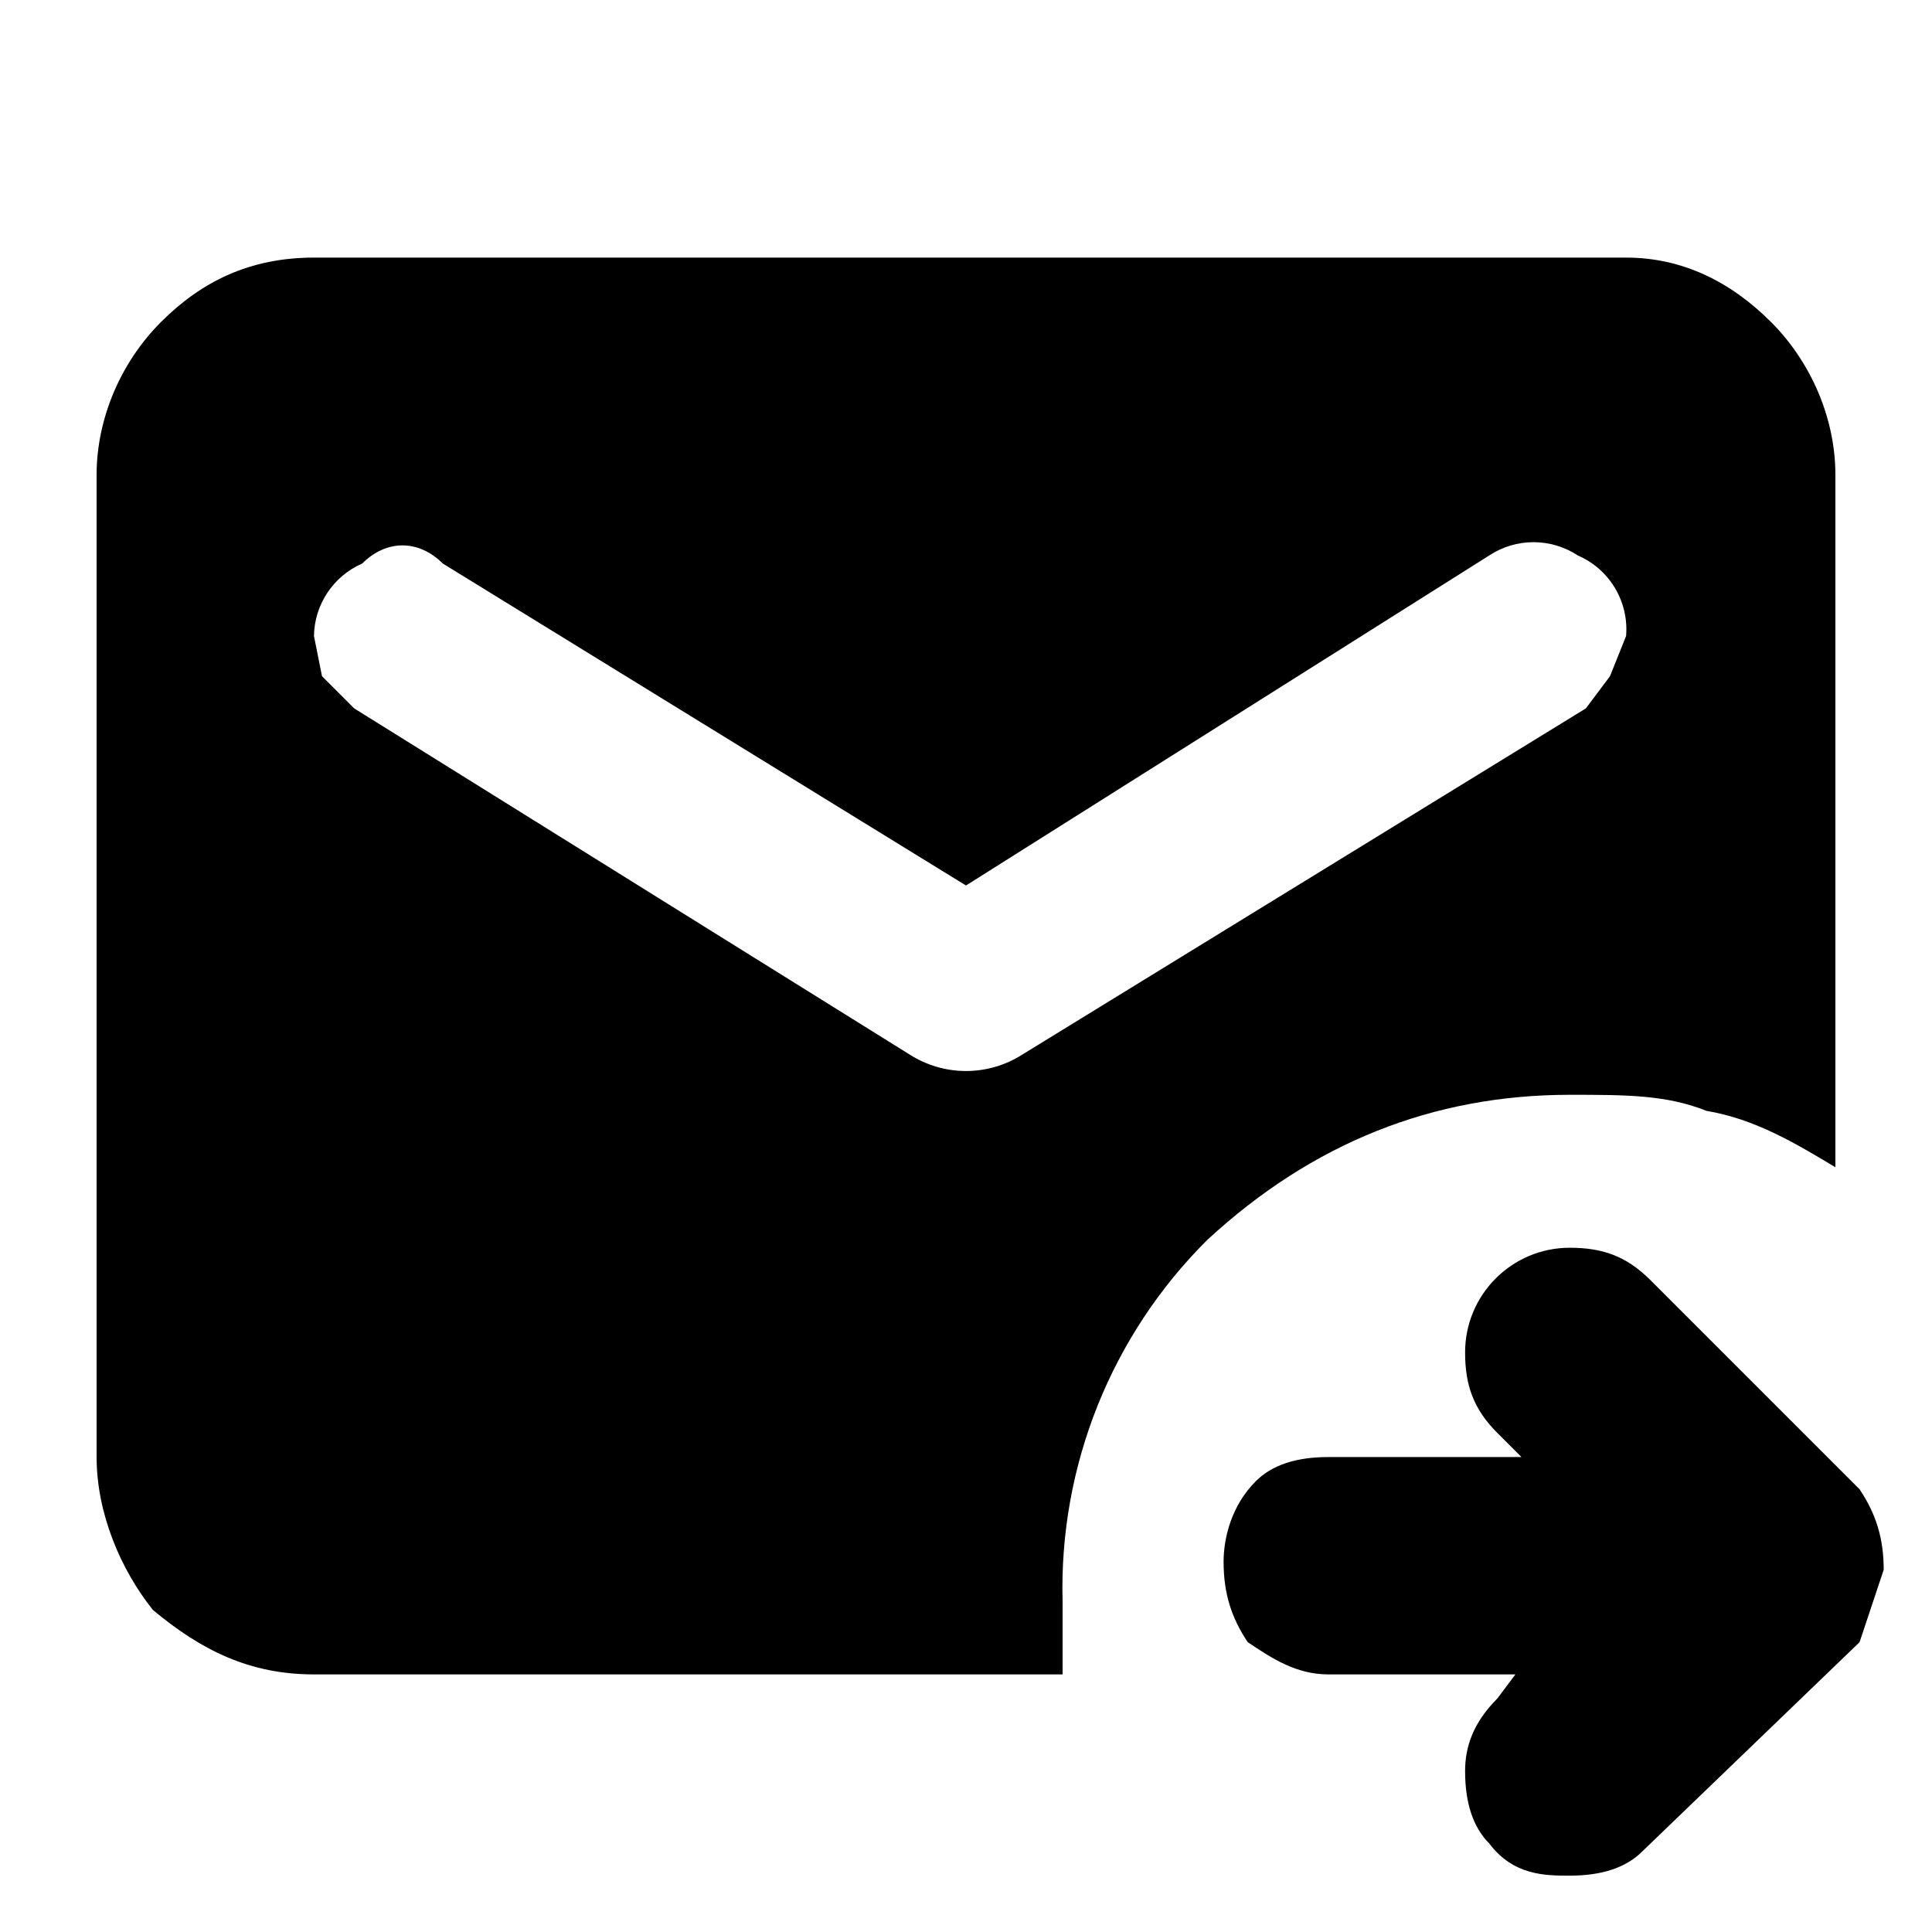
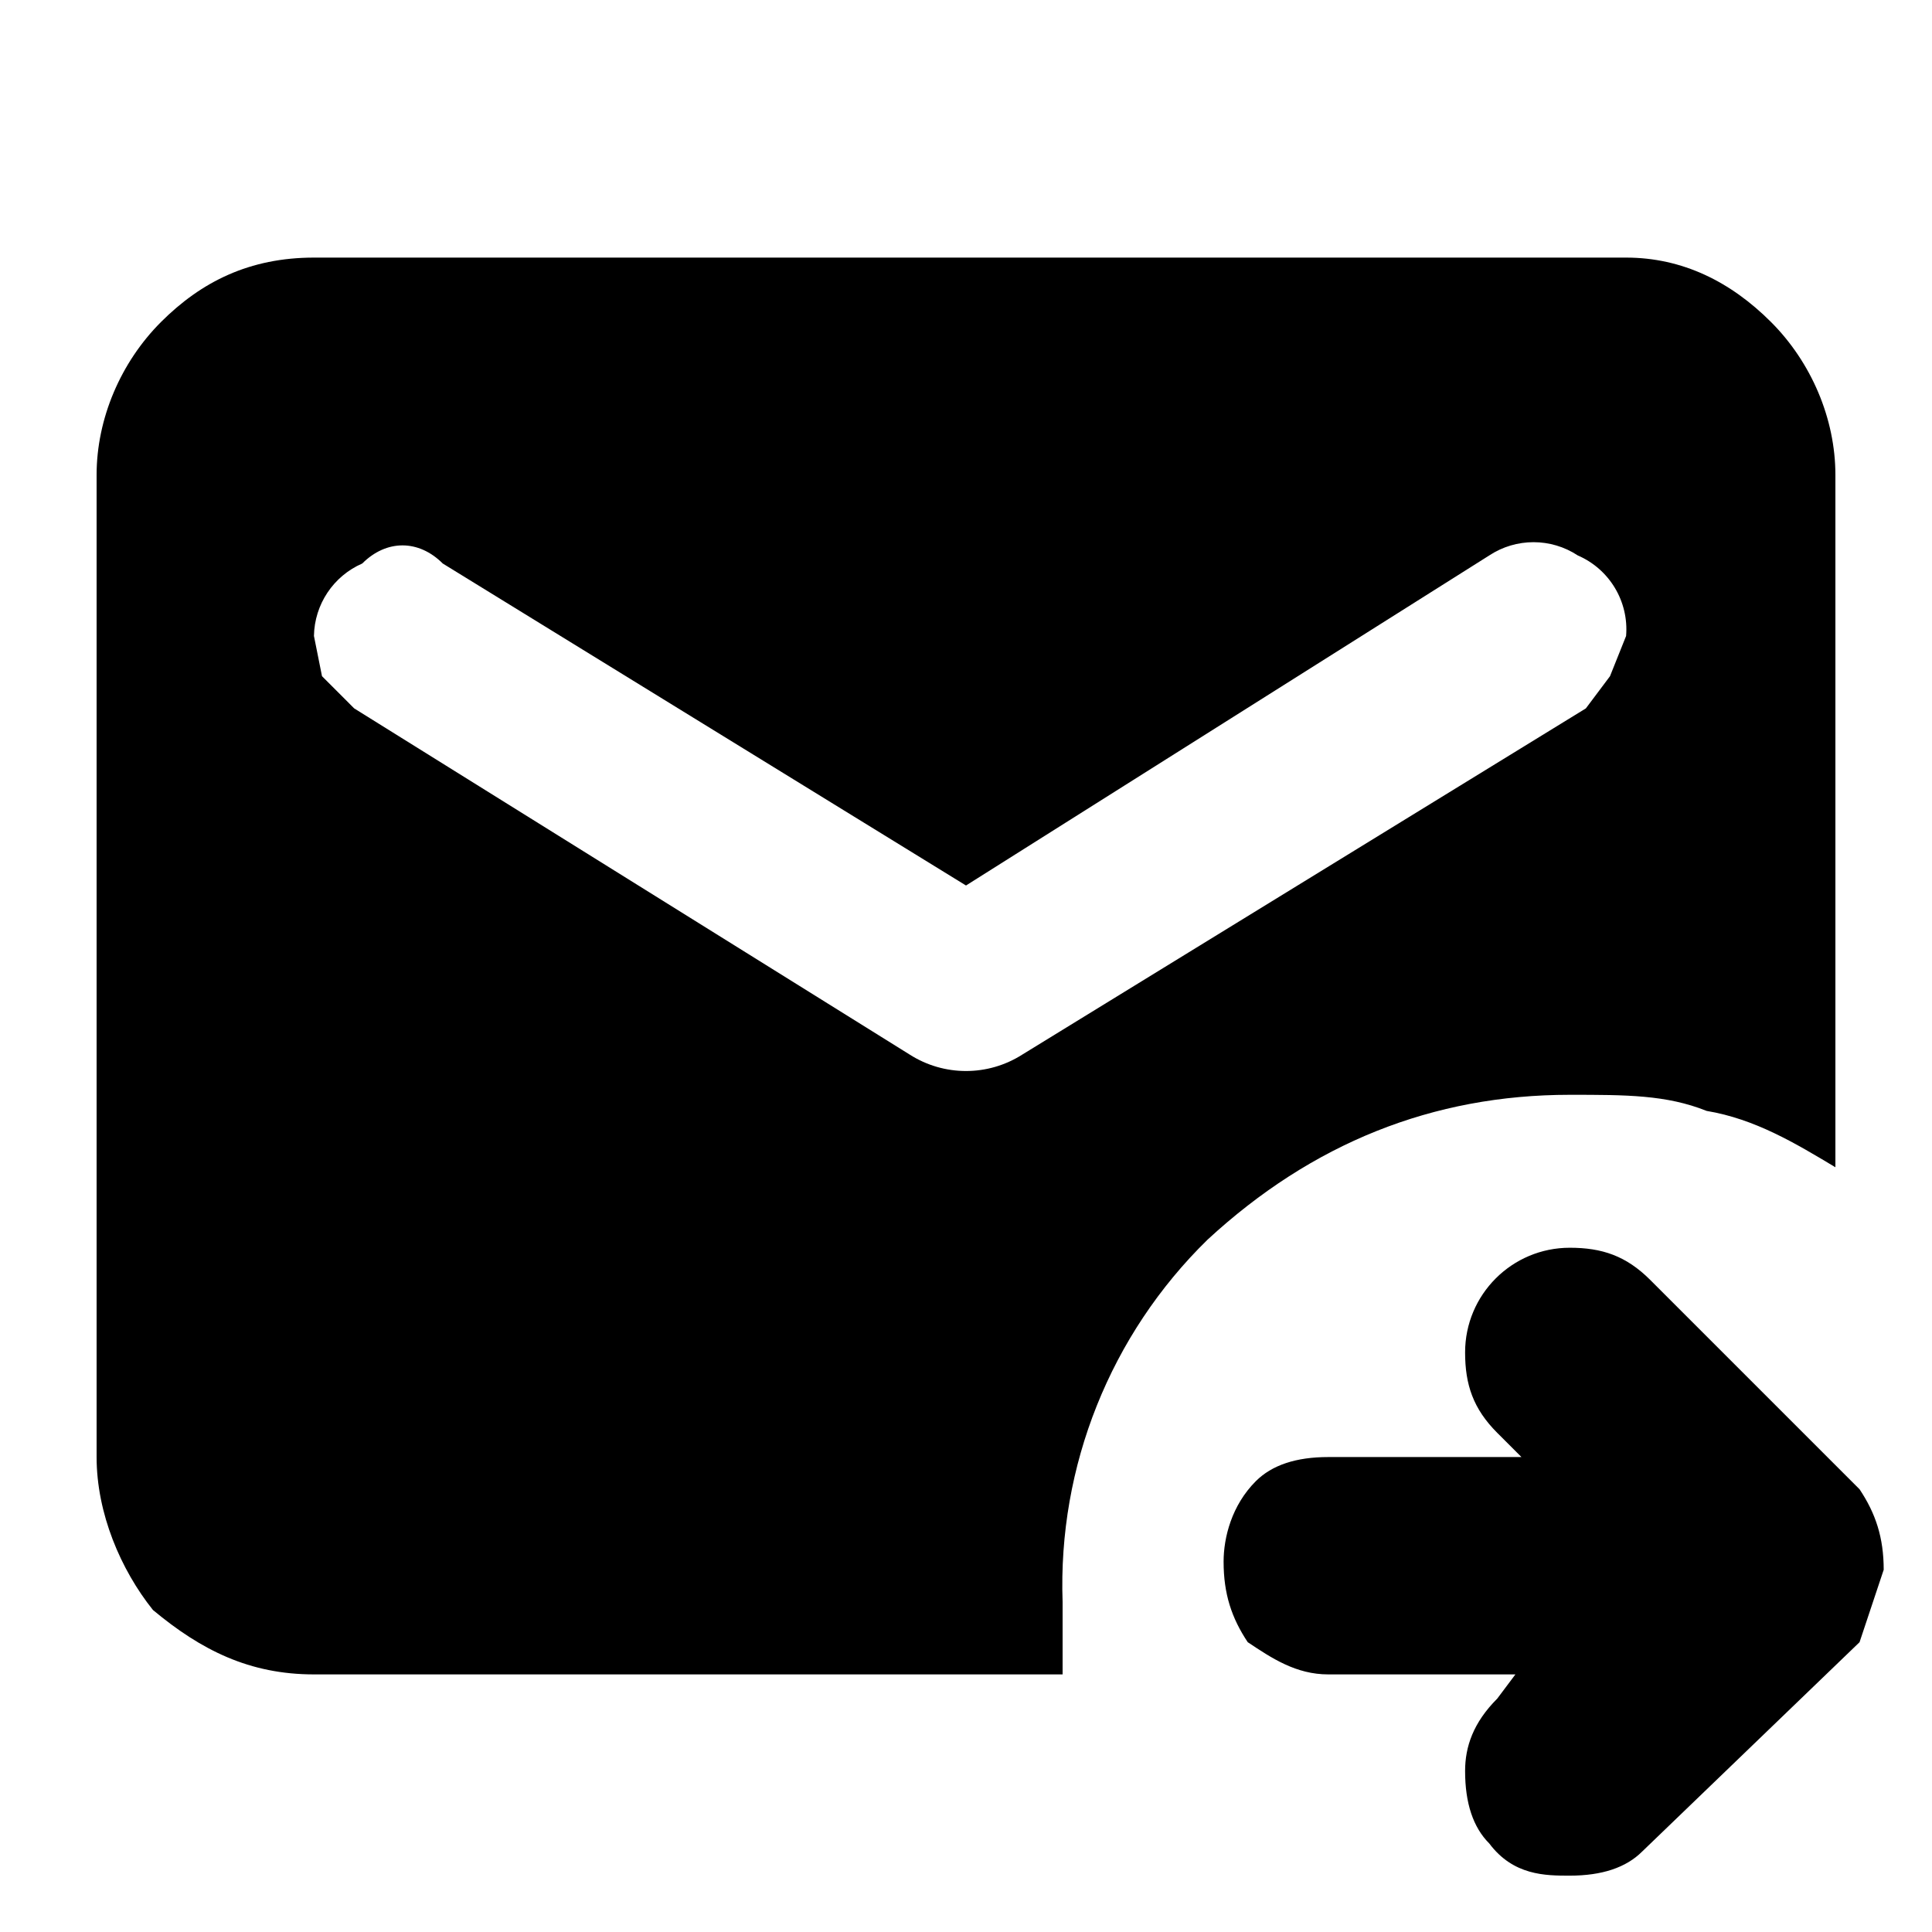
<svg xmlns="http://www.w3.org/2000/svg" viewBox="0 0 24 24">
-   <path d="M3.9 20.8c-.8 0-1.4-.3-2-.8-.4-.5-.7-1.2-.7-1.9V5.9c0-.7.3-1.4.8-1.9s1.1-.8 1.9-.8h16.3c.7 0 1.3.3 1.8.8s.8 1.2.8 1.9v8.6c-.5-.3-1-.6-1.6-.7-.5-.2-1-.2-1.7-.2-1.7 0-3.2.6-4.5 1.8a6.1 6.1 0 0 0-1.8 4.5v.9H3.9ZM12 11 5.5 7c-.3-.3-.7-.3-1 0a1 1 0 0 0-.6.9l.1.5.4.4 6.9 4.3a1.3 1.3 0 0 0 1.4 0l7-4.3.3-.4.2-.5a1 1 0 0 0-.6-1 1 1 0 0 0-1.1 0L12 11Zm6.9 9.8h-2.4c-.4 0-.7-.2-1-.4-.2-.3-.3-.6-.3-1 0-.3.1-.7.4-1 .2-.2.5-.3.9-.3h2.4l-.3-.3c-.3-.3-.4-.6-.4-1a1.3 1.3 0 0 1 1.3-1.3c.4 0 .7.1 1 .4l2.6 2.6c.2.3.3.6.3 1l-.3.9-2.7 2.6c-.2.2-.5.3-.9.3-.3 0-.7 0-1-.4-.2-.2-.3-.5-.3-.9 0-.3.1-.6.4-.9l.3-.4Z" fill="inherit" />
+   <path d="M3.9 20.8c-.8 0-1.4-.3-2-.8-.4-.5-.7-1.2-.7-1.9V5.9c0-.7.3-1.4.8-1.9s1.1-.8 1.9-.8h16.3c.7 0 1.3.3 1.8.8s.8 1.2.8 1.9v8.6c-.5-.3-1-.6-1.6-.7-.5-.2-1-.2-1.7-.2q-2.55 0-4.5 1.8a6 6 0 0 0-1.8 4.5v.9zM12 11 5.5 7c-.3-.3-.7-.3-1 0a1 1 0 0 0-.6.9l.1.5.4.4 6.9 4.3a1.3 1.3 0 0 0 1.4 0l7-4.3.3-.4.2-.5a1 1 0 0 0-.6-1 1 1 0 0 0-1.1 0zm6.9 9.8h-2.4c-.4 0-.7-.2-1-.4-.2-.3-.3-.6-.3-1 0-.3.1-.7.4-1q.3-.3.9-.3h2.4l-.3-.3c-.3-.3-.4-.6-.4-1a1.3 1.3 0 0 1 1.3-1.3c.4 0 .7.1 1 .4l2.6 2.6c.2.3.3.6.3 1l-.3.9-2.7 2.6q-.3.3-.9.3c-.3 0-.7 0-1-.4q-.3-.3-.3-.9c0-.3.1-.6.4-.9l.3-.4Z" fill="inherit" />
</svg>
